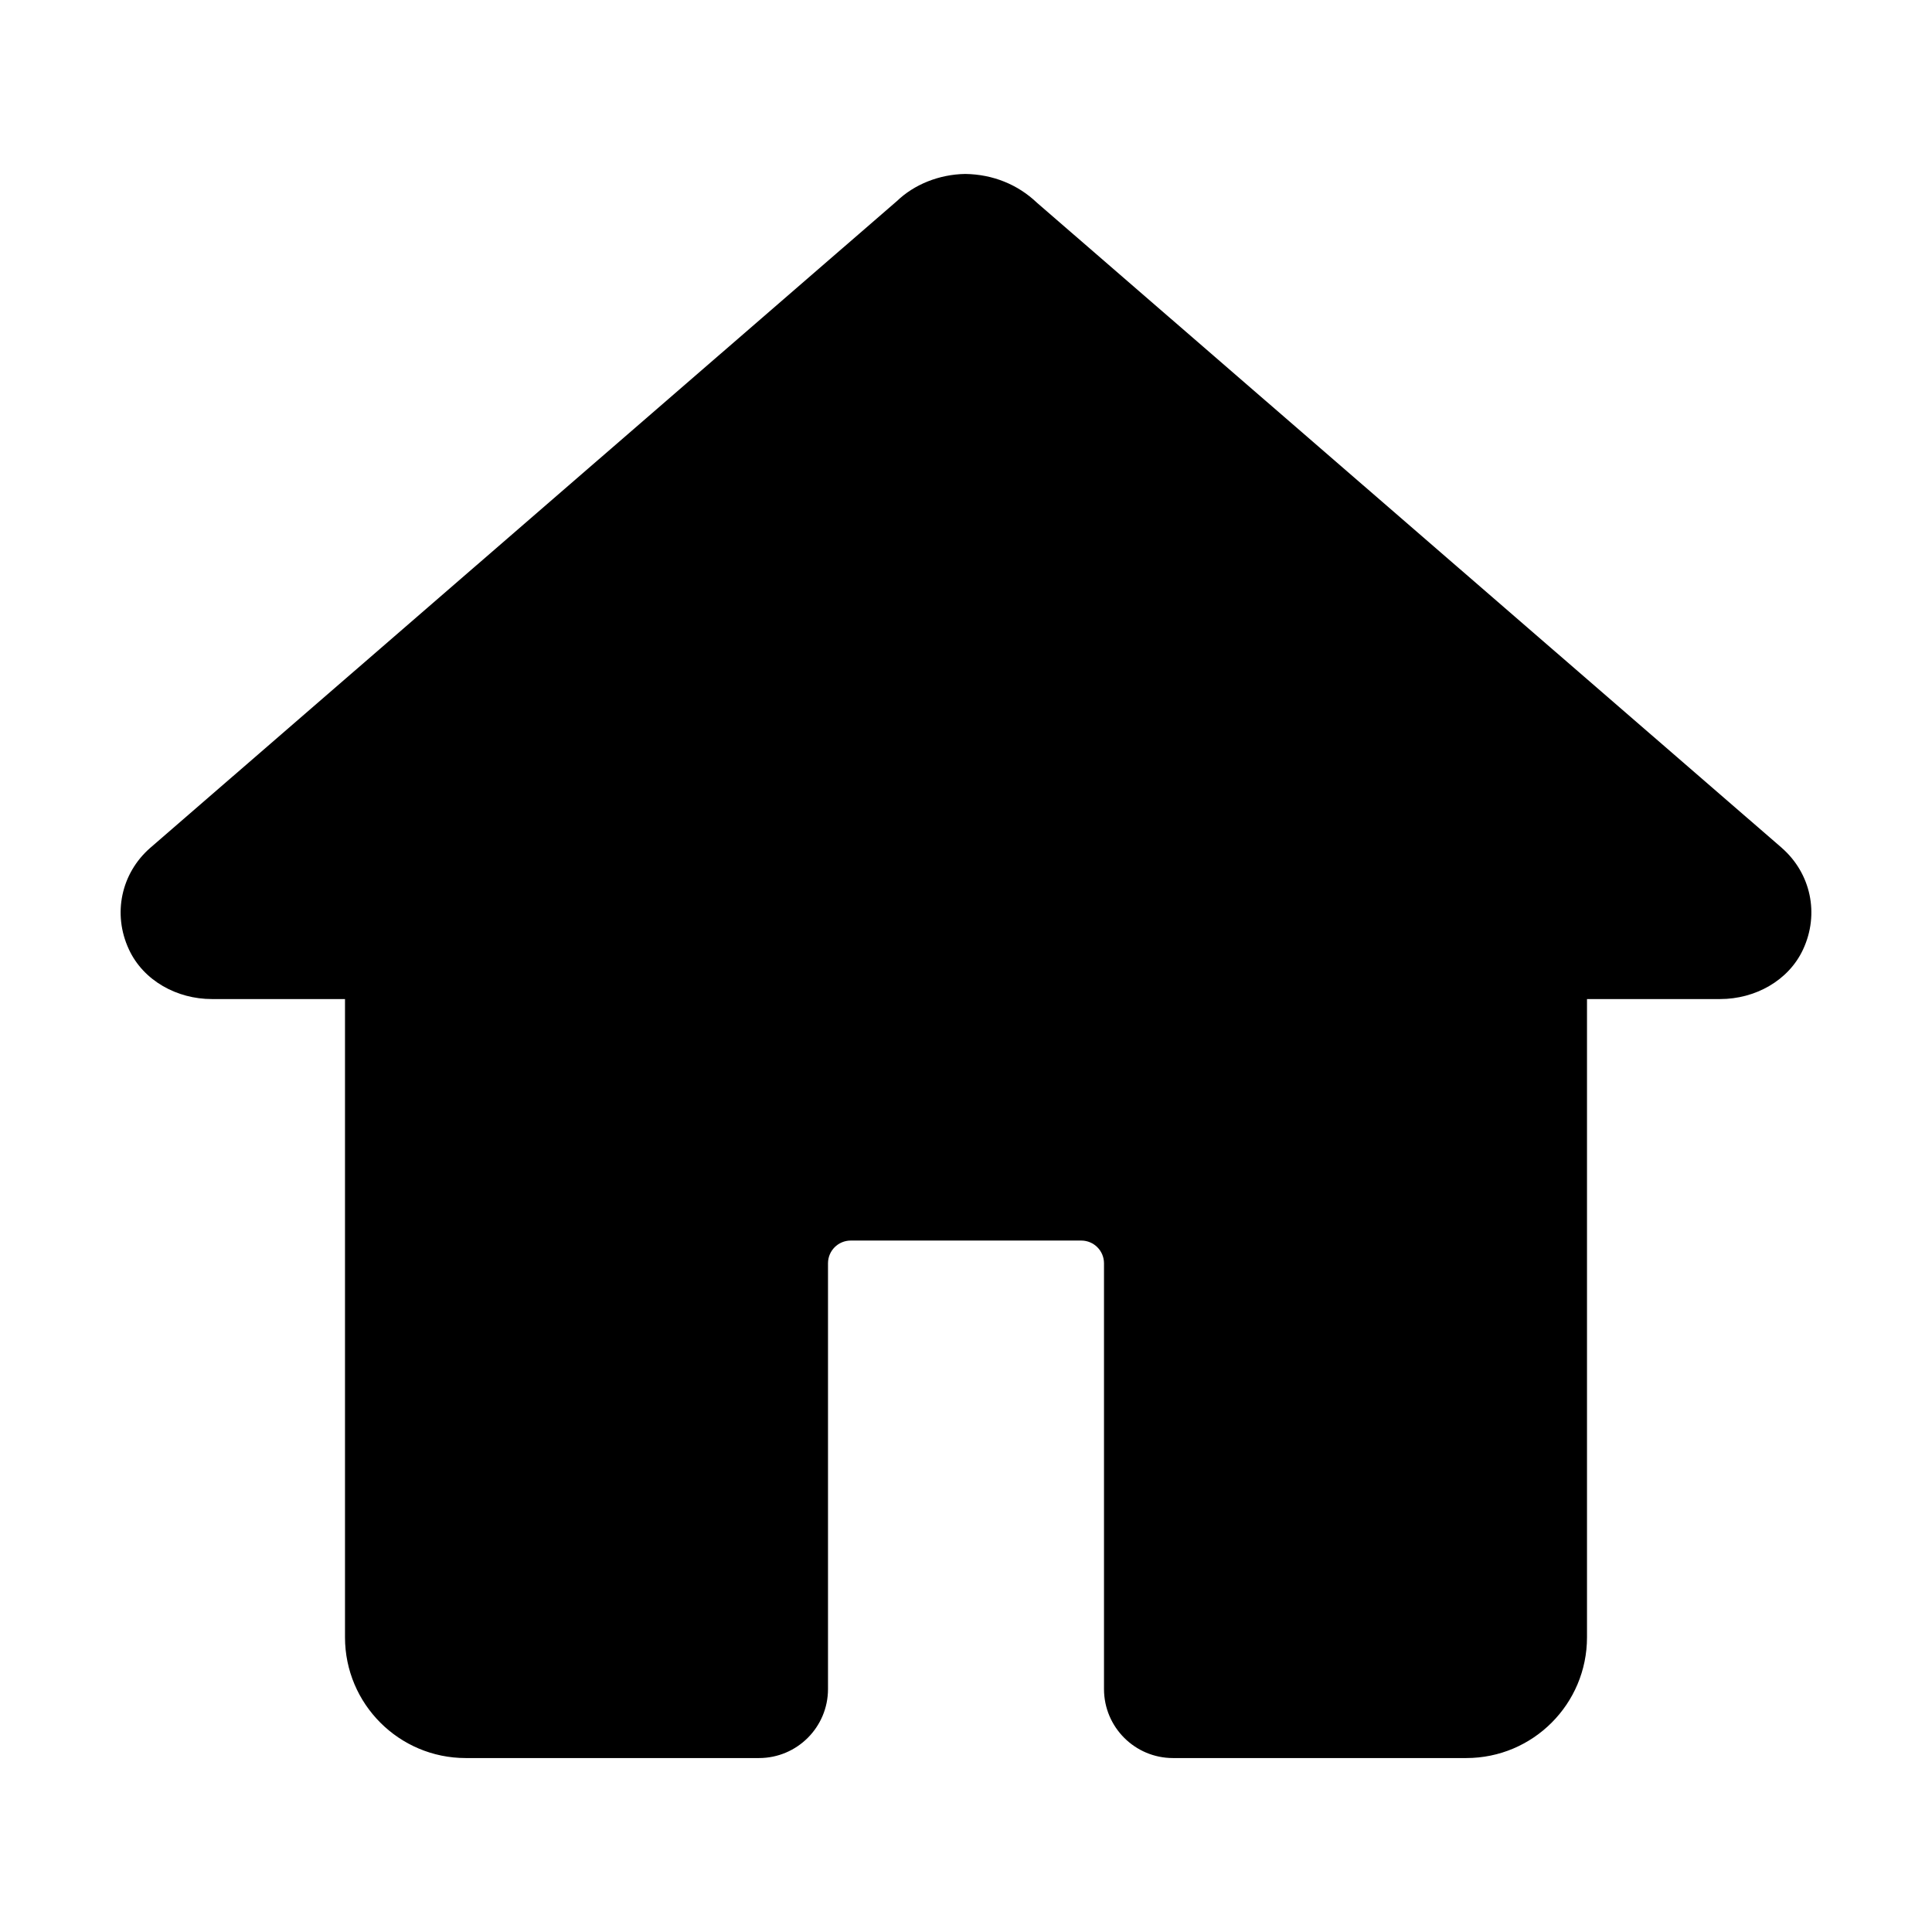
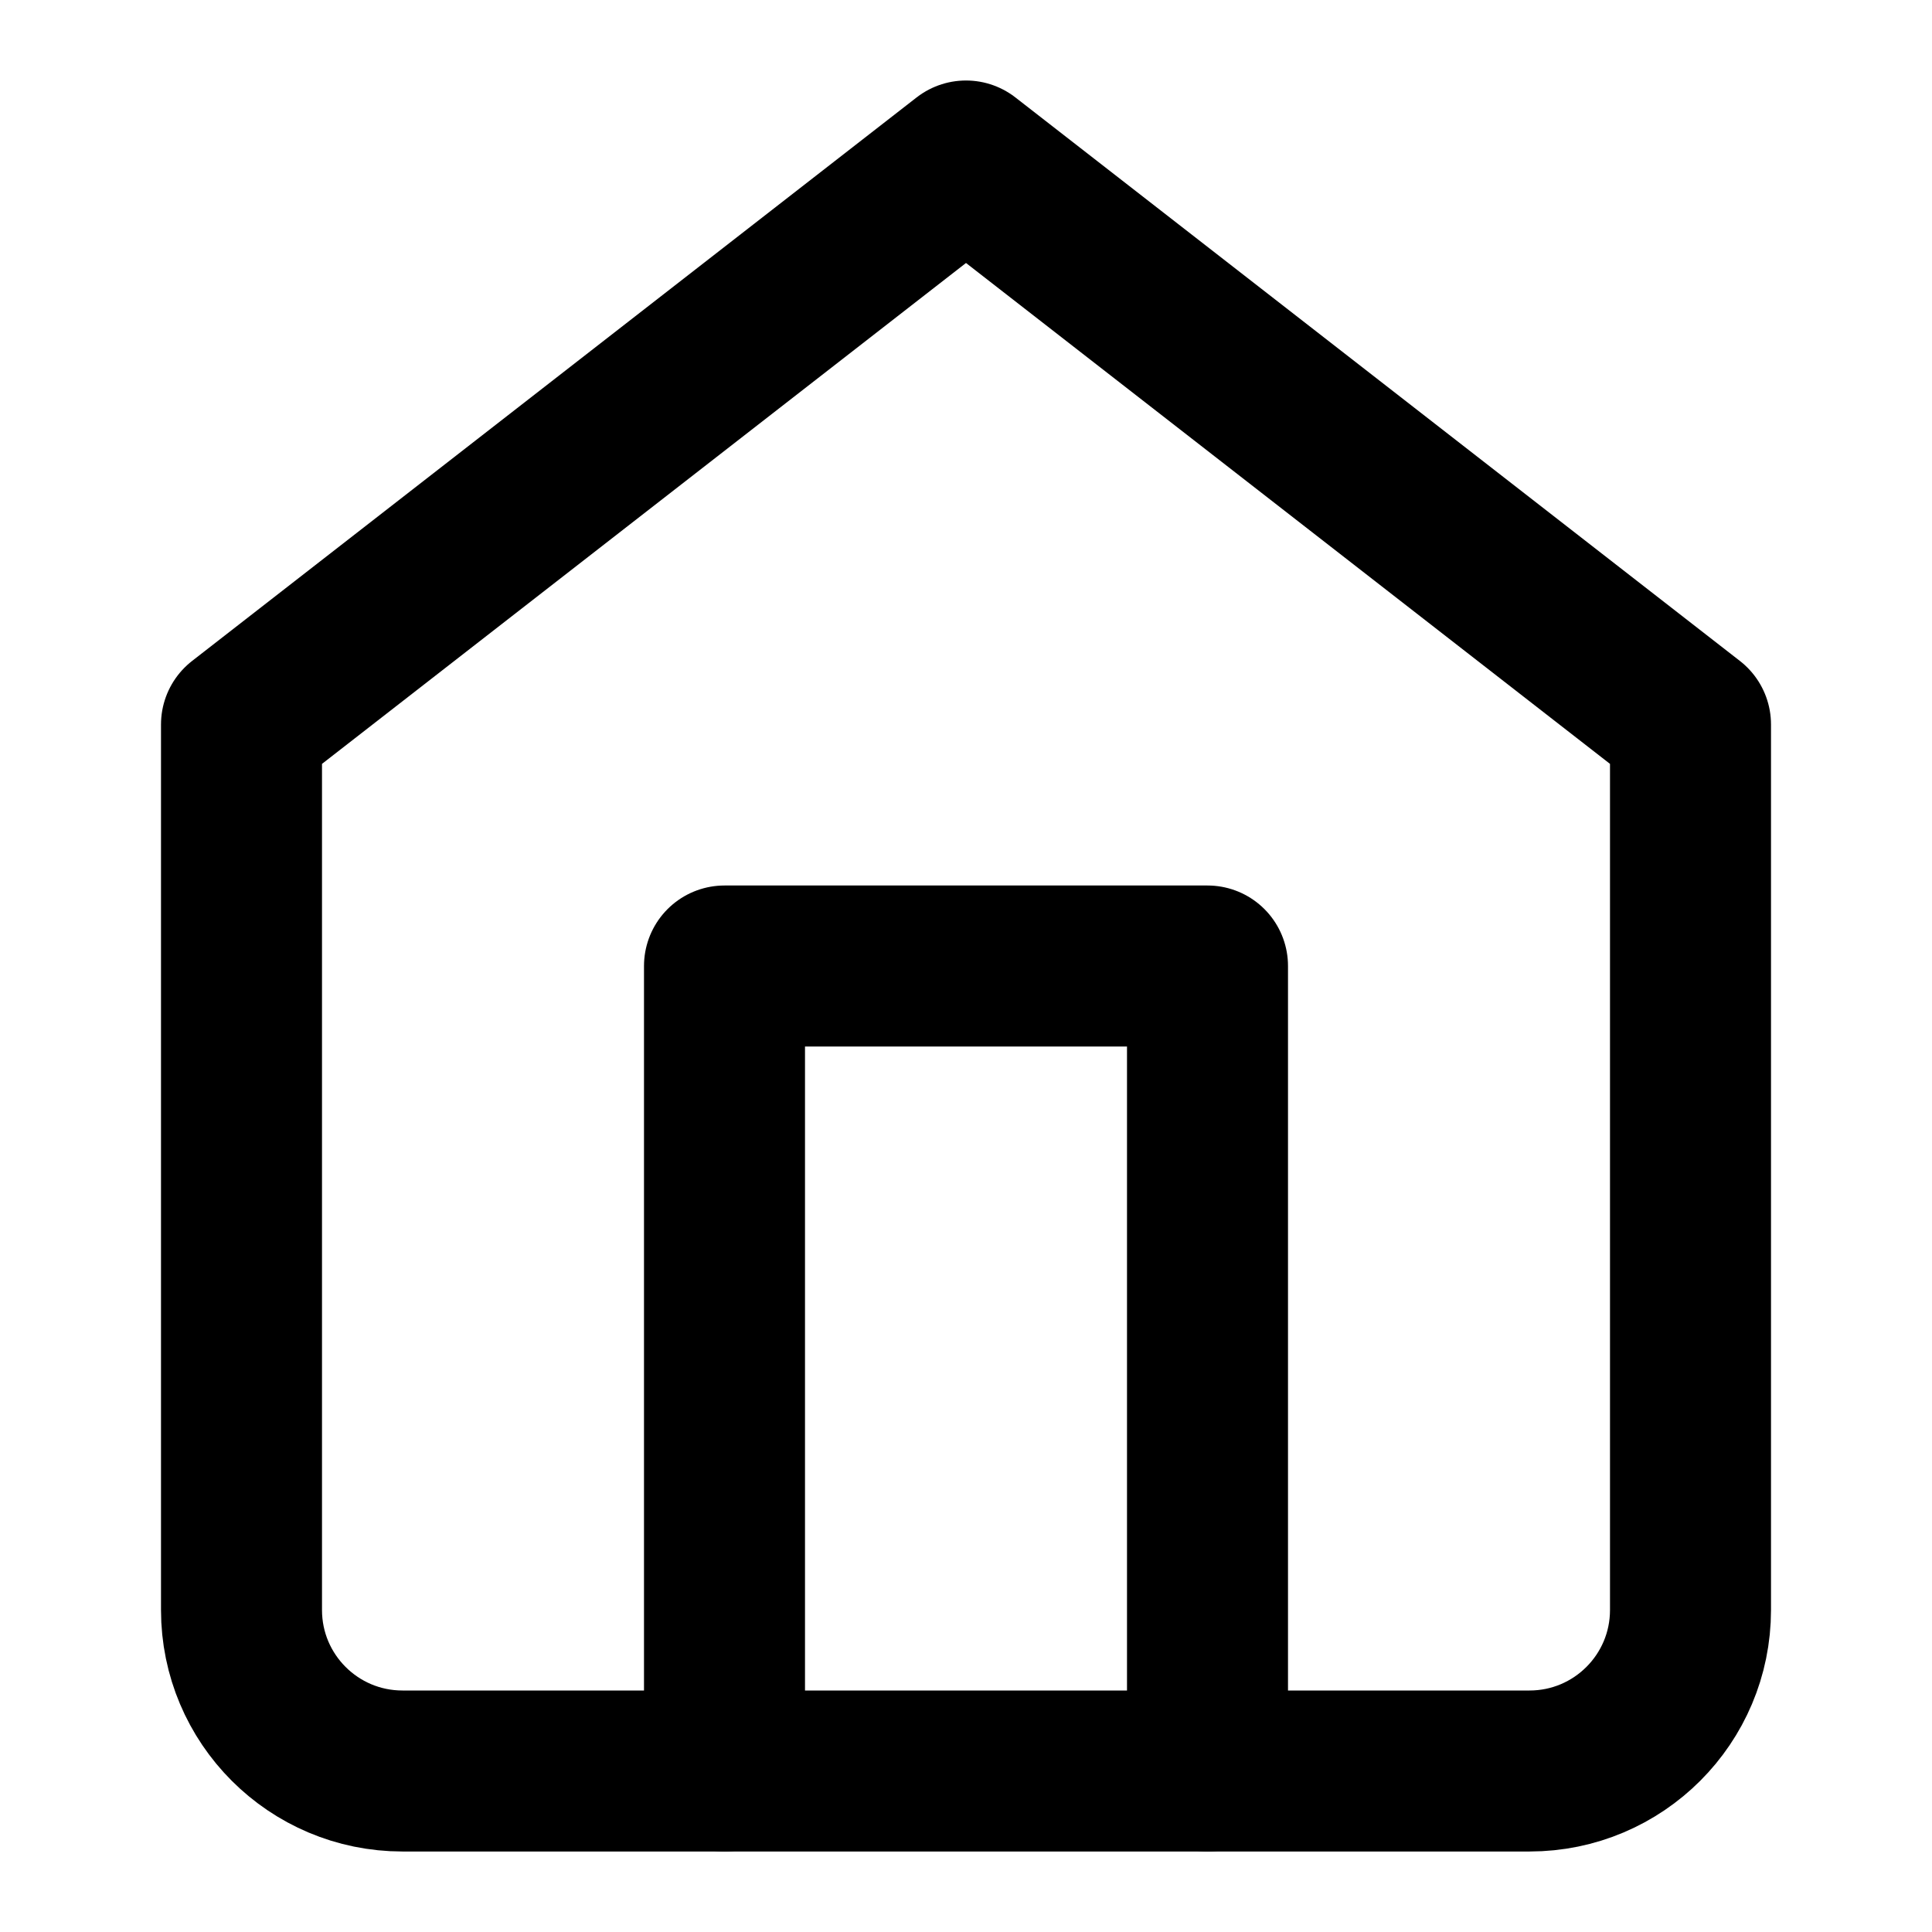
- <svg xmlns="http://www.w3.org/2000/svg" viewBox="0 0 28 28" class="a8c37x1j ms05siws hwsy1cff b7h9ocf4 aaxa7vy3" height="28" width="28">
-   <path d="M25.825 12.29C25.824 12.289 25.823 12.288 25.821 12.286L15.027 2.937C14.752 2.675 14.392 2.527 13.989 2.521 13.608 2.527 13.248 2.675 13.001 2.912L2.175 12.29C1.756 12.658 1.629 13.245 1.868 13.759 2.079 14.215 2.567 14.479 3.069 14.479L5 14.479 5 23.729C5 24.695 5.784 25.479 6.75 25.479L11 25.479C11.552 25.479 12 25.031 12 24.479L12 18.309C12 18.126 12.148 17.979 12.33 17.979L15.67 17.979C15.852 17.979 16 18.126 16 18.309L16 24.479C16 25.031 16.448 25.479 17 25.479L21.25 25.479C22.217 25.479 23 24.695 23 23.729L23 14.479 24.931 14.479C25.433 14.479 25.921 14.215 26.132 13.759 26.371 13.245 26.244 12.658 25.825 12.29" />
+ <svg xmlns="http://www.w3.org/2000/svg" width="24" height="24" viewBox="0 0 24 24" fill="none" stroke="currentColor" stroke-width="2" stroke-linecap="round" stroke-linejoin="round" class="feather feather-home">
+   <path d="M3 9l9-7 9 7v11a2 2 0 0 1-2 2H5a2 2 0 0 1-2-2z" />
+   <polyline points="9 22 9 12 15 12 15 22" />
</svg>
